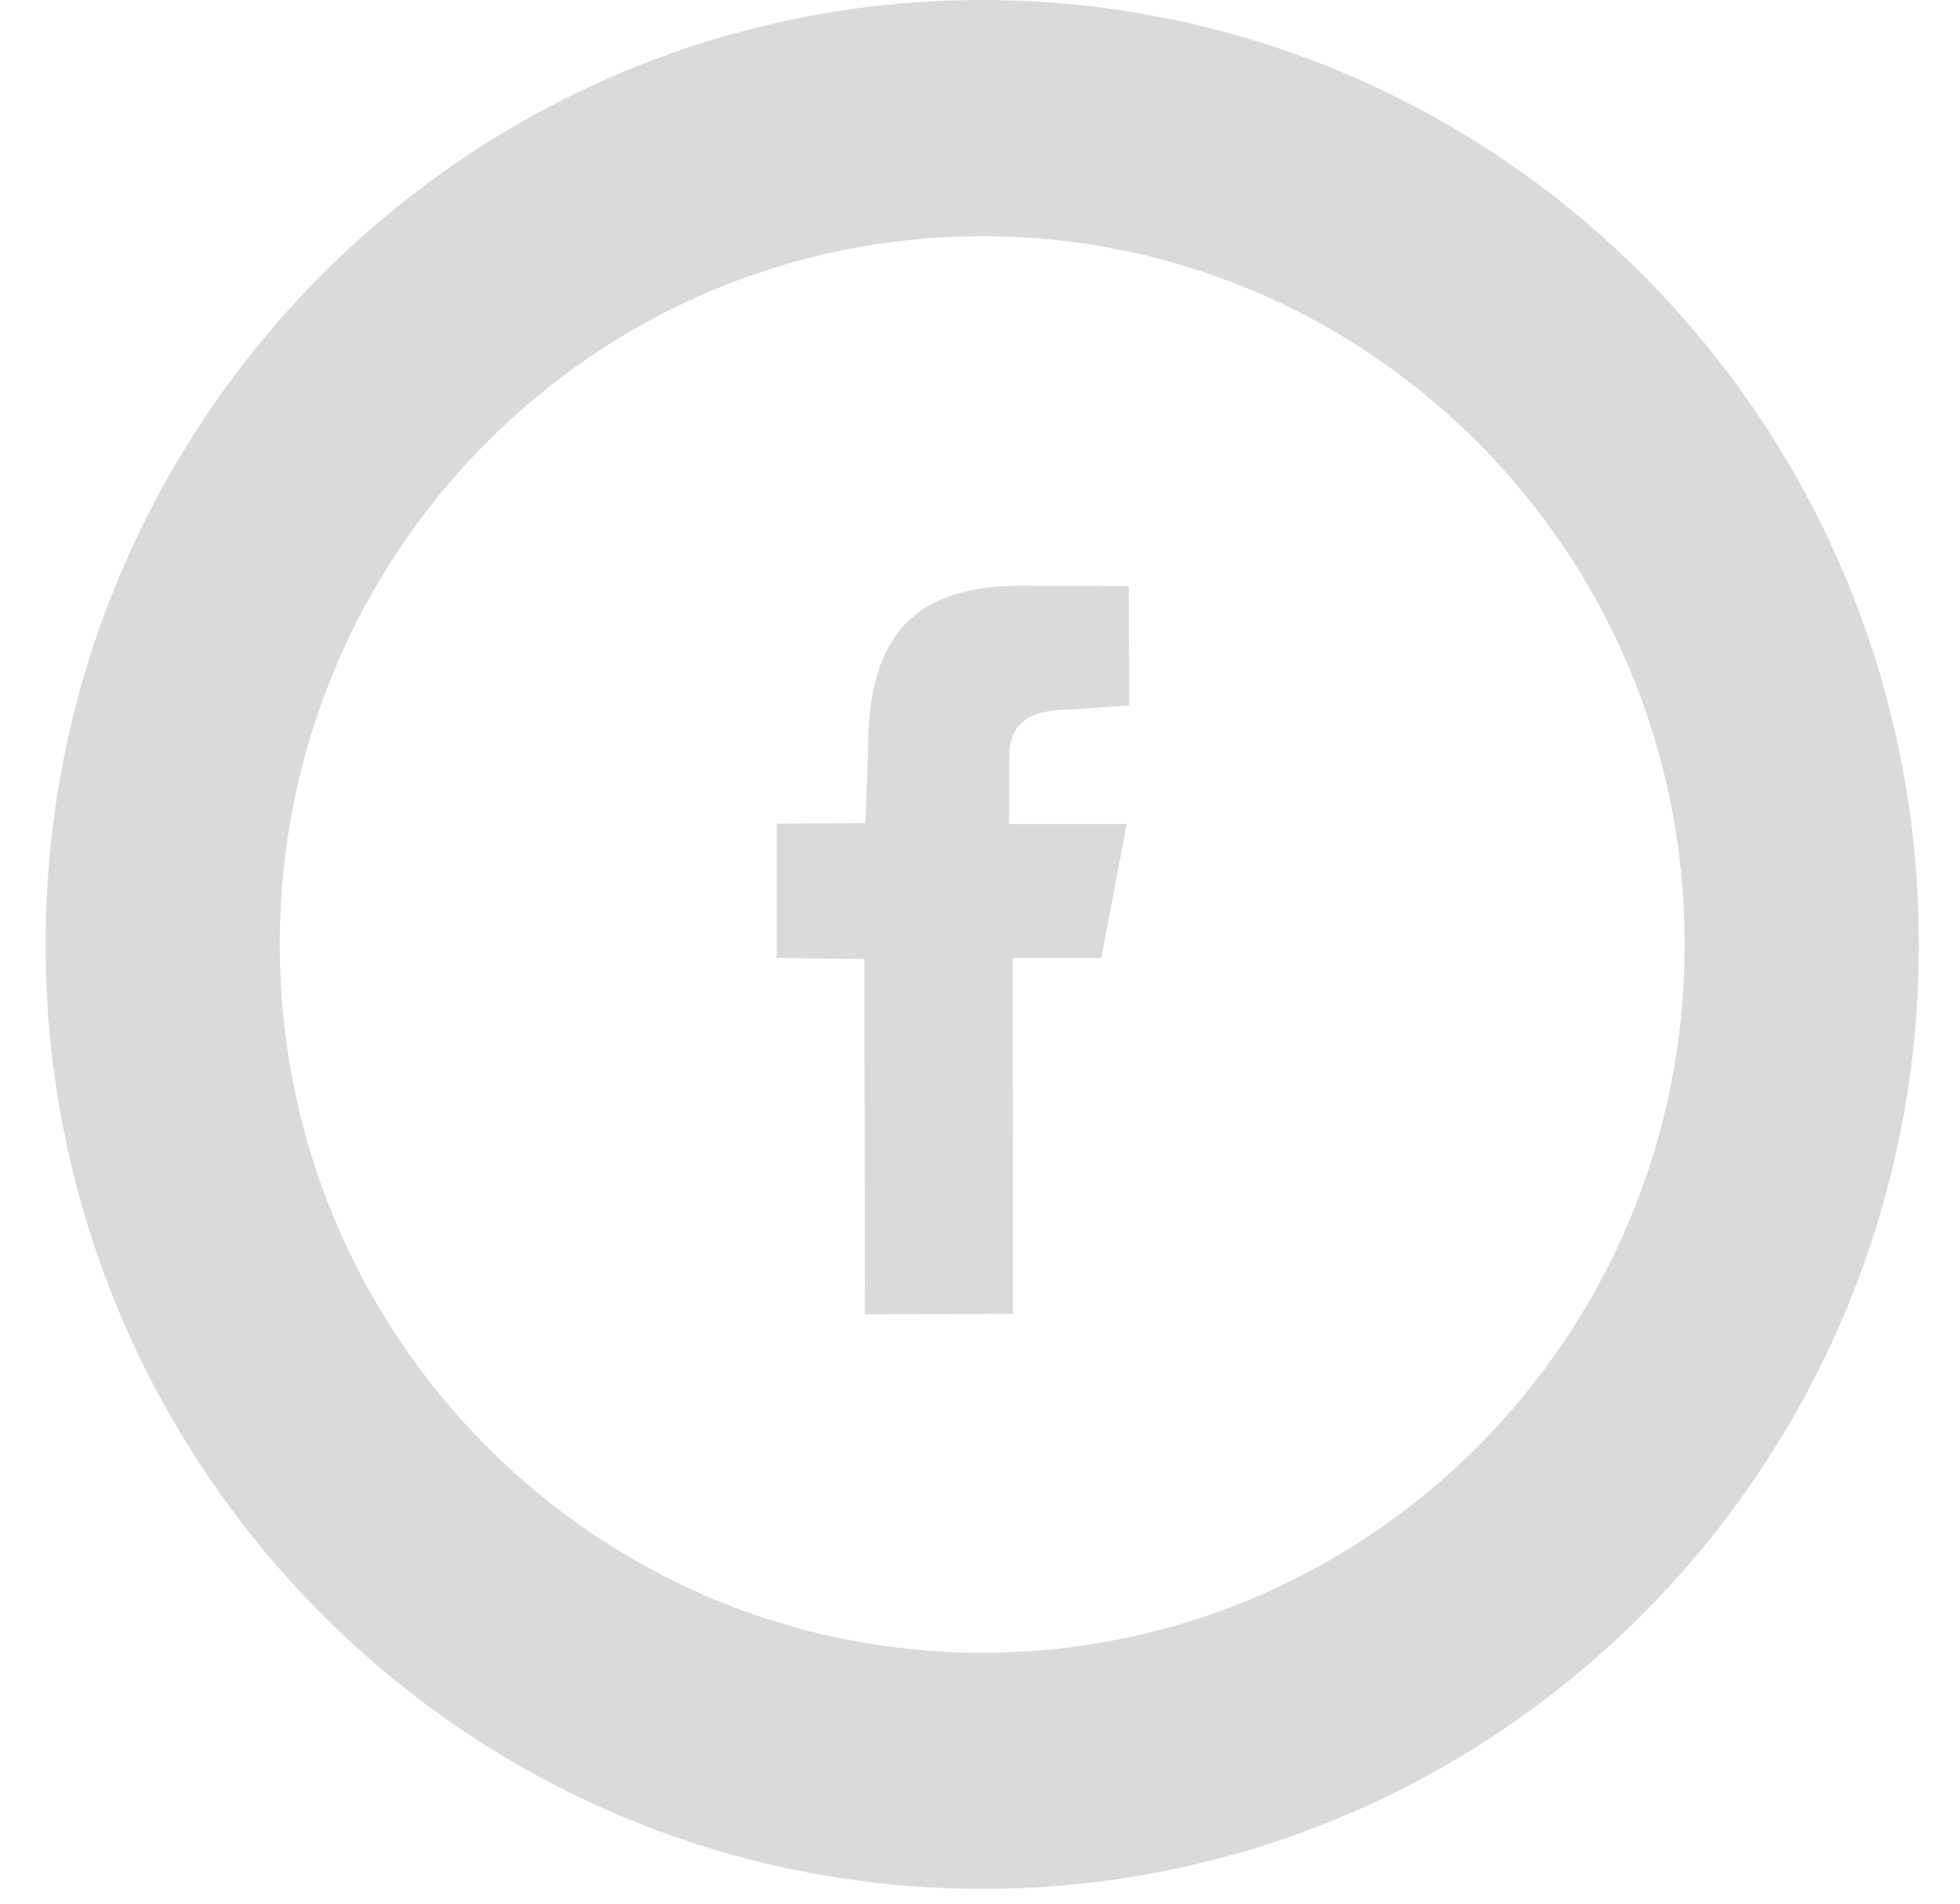
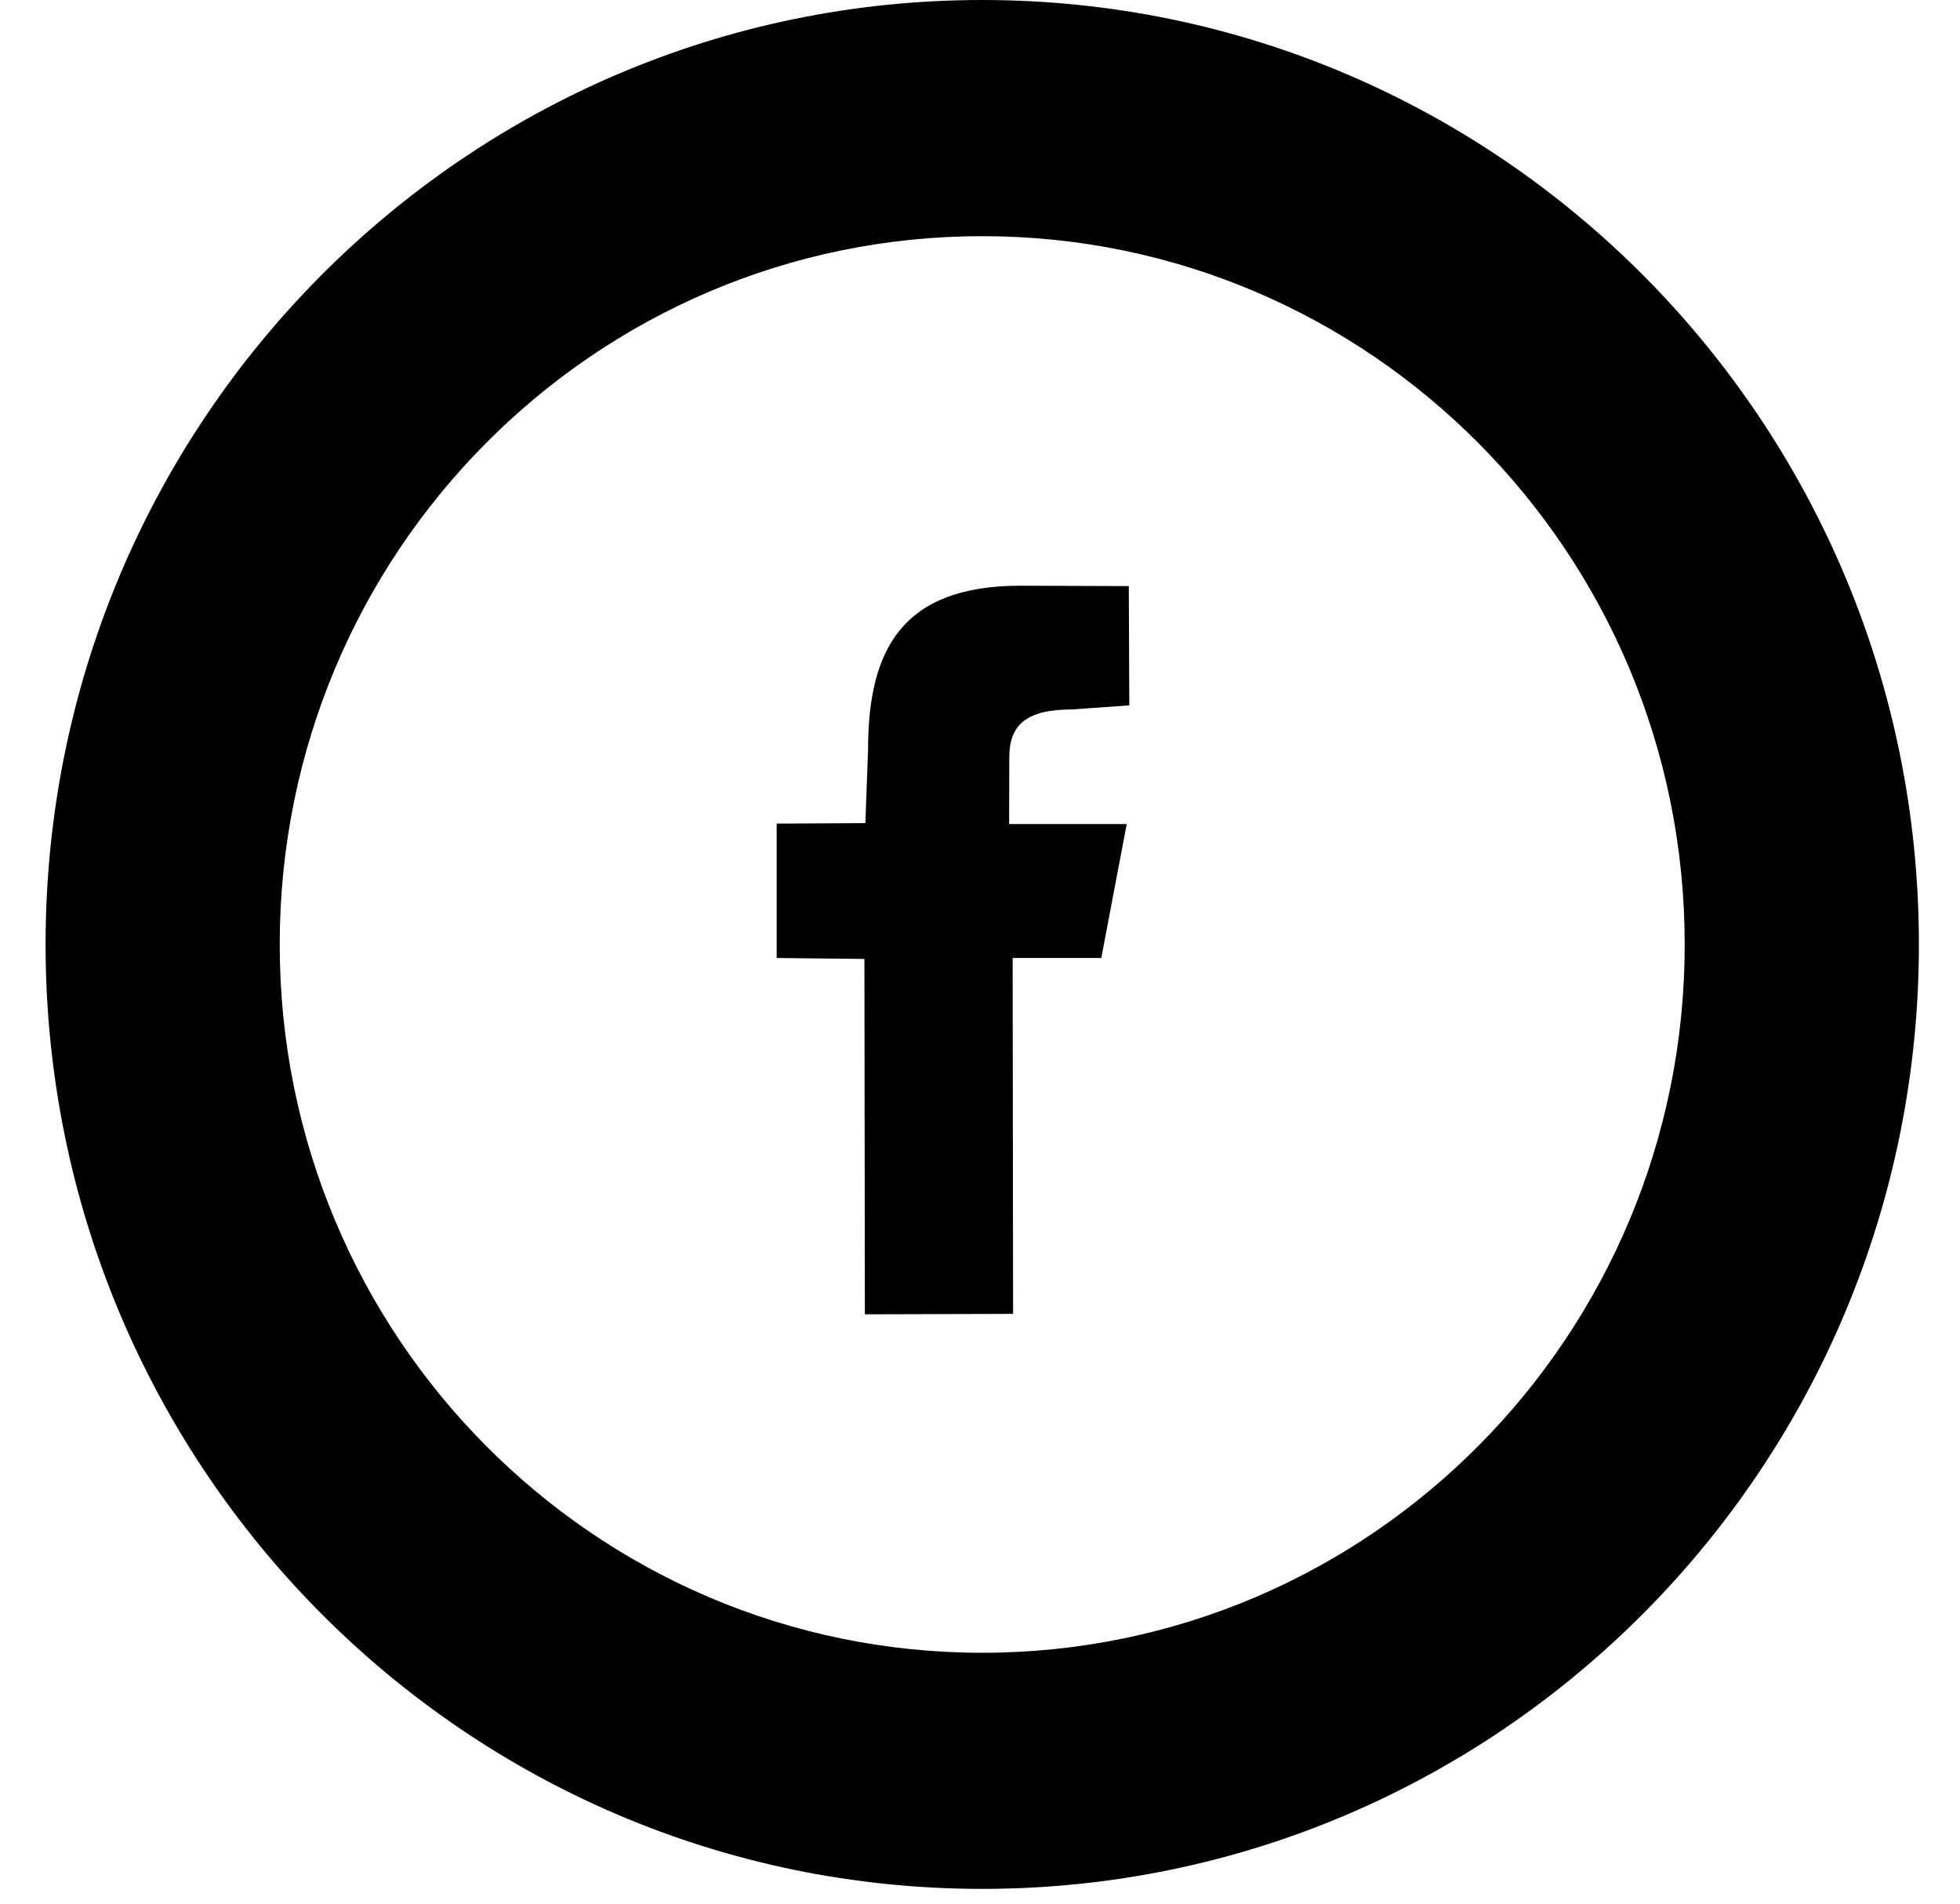
<svg xmlns="http://www.w3.org/2000/svg" xmlns:xlink="http://www.w3.org/1999/xlink" width="35" height="34" viewBox="0 0 35 34">
  <defs>
    <path id="facebook" alt="facebook icon" d="M1002.266 62.868c0 9.316-7.49 16.868-16.726 16.868-9.238 0-16.726-7.552-16.726-16.868 0-9.316 7.488-16.868 16.726-16.868 9.237 0 16.726 7.552 16.726 16.868zm-4.182 0c0-6.987-5.617-12.65-12.544-12.65-6.928 0-12.545 5.663-12.545 12.65s5.617 12.651 12.545 12.651c6.927 0 12.544-5.664 12.544-12.65zm-11.993 6.598l-2.647.008-.008-6.347-1.567-.017v-2.4l1.584-.009.048-1.31c0-1.802.617-2.93 2.722-2.93l1.934.007.009 2.13-1.024.073c-.82 0-1.119.28-1.119.855l-.003 1.192h2.1l-.454 2.392h-1.583z" />
  </defs>
  <g>
    <g transform="translate(-968 -46)">
-       <use fill="#dadada" xlink:href="#facebook" />
+       <use xlink:href="#facebook" />
    </g>
  </g>
</svg>
